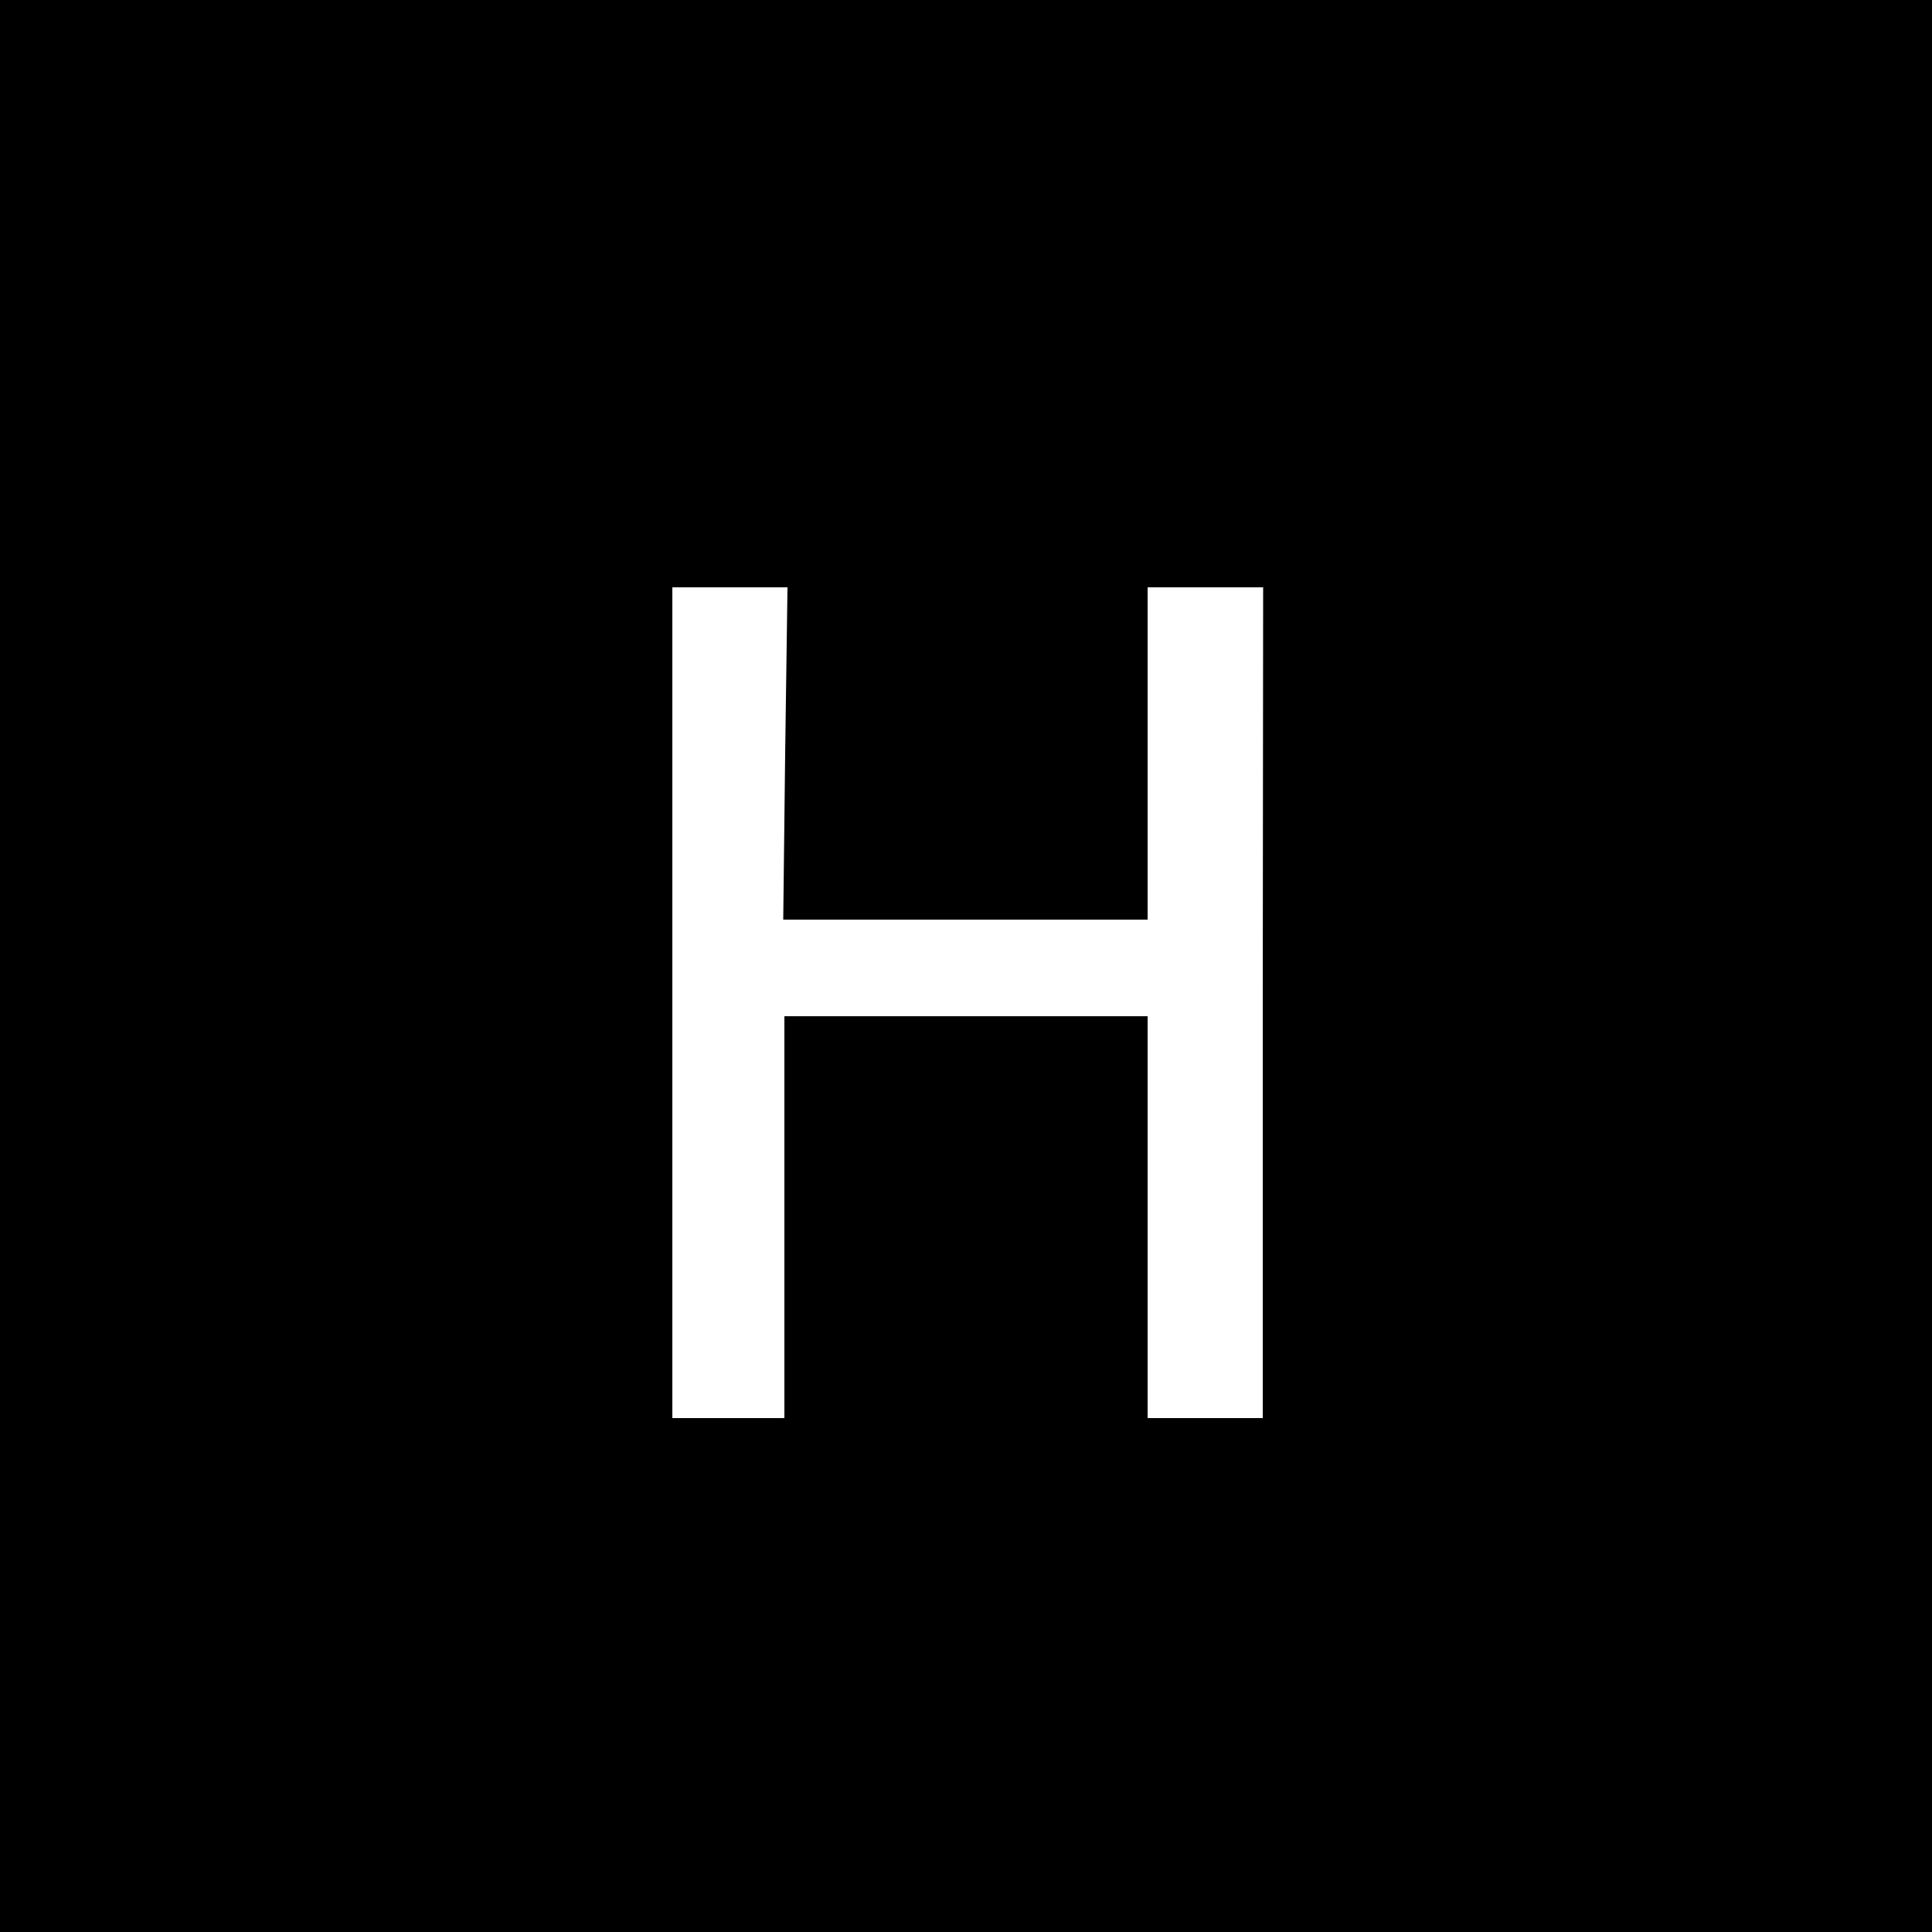
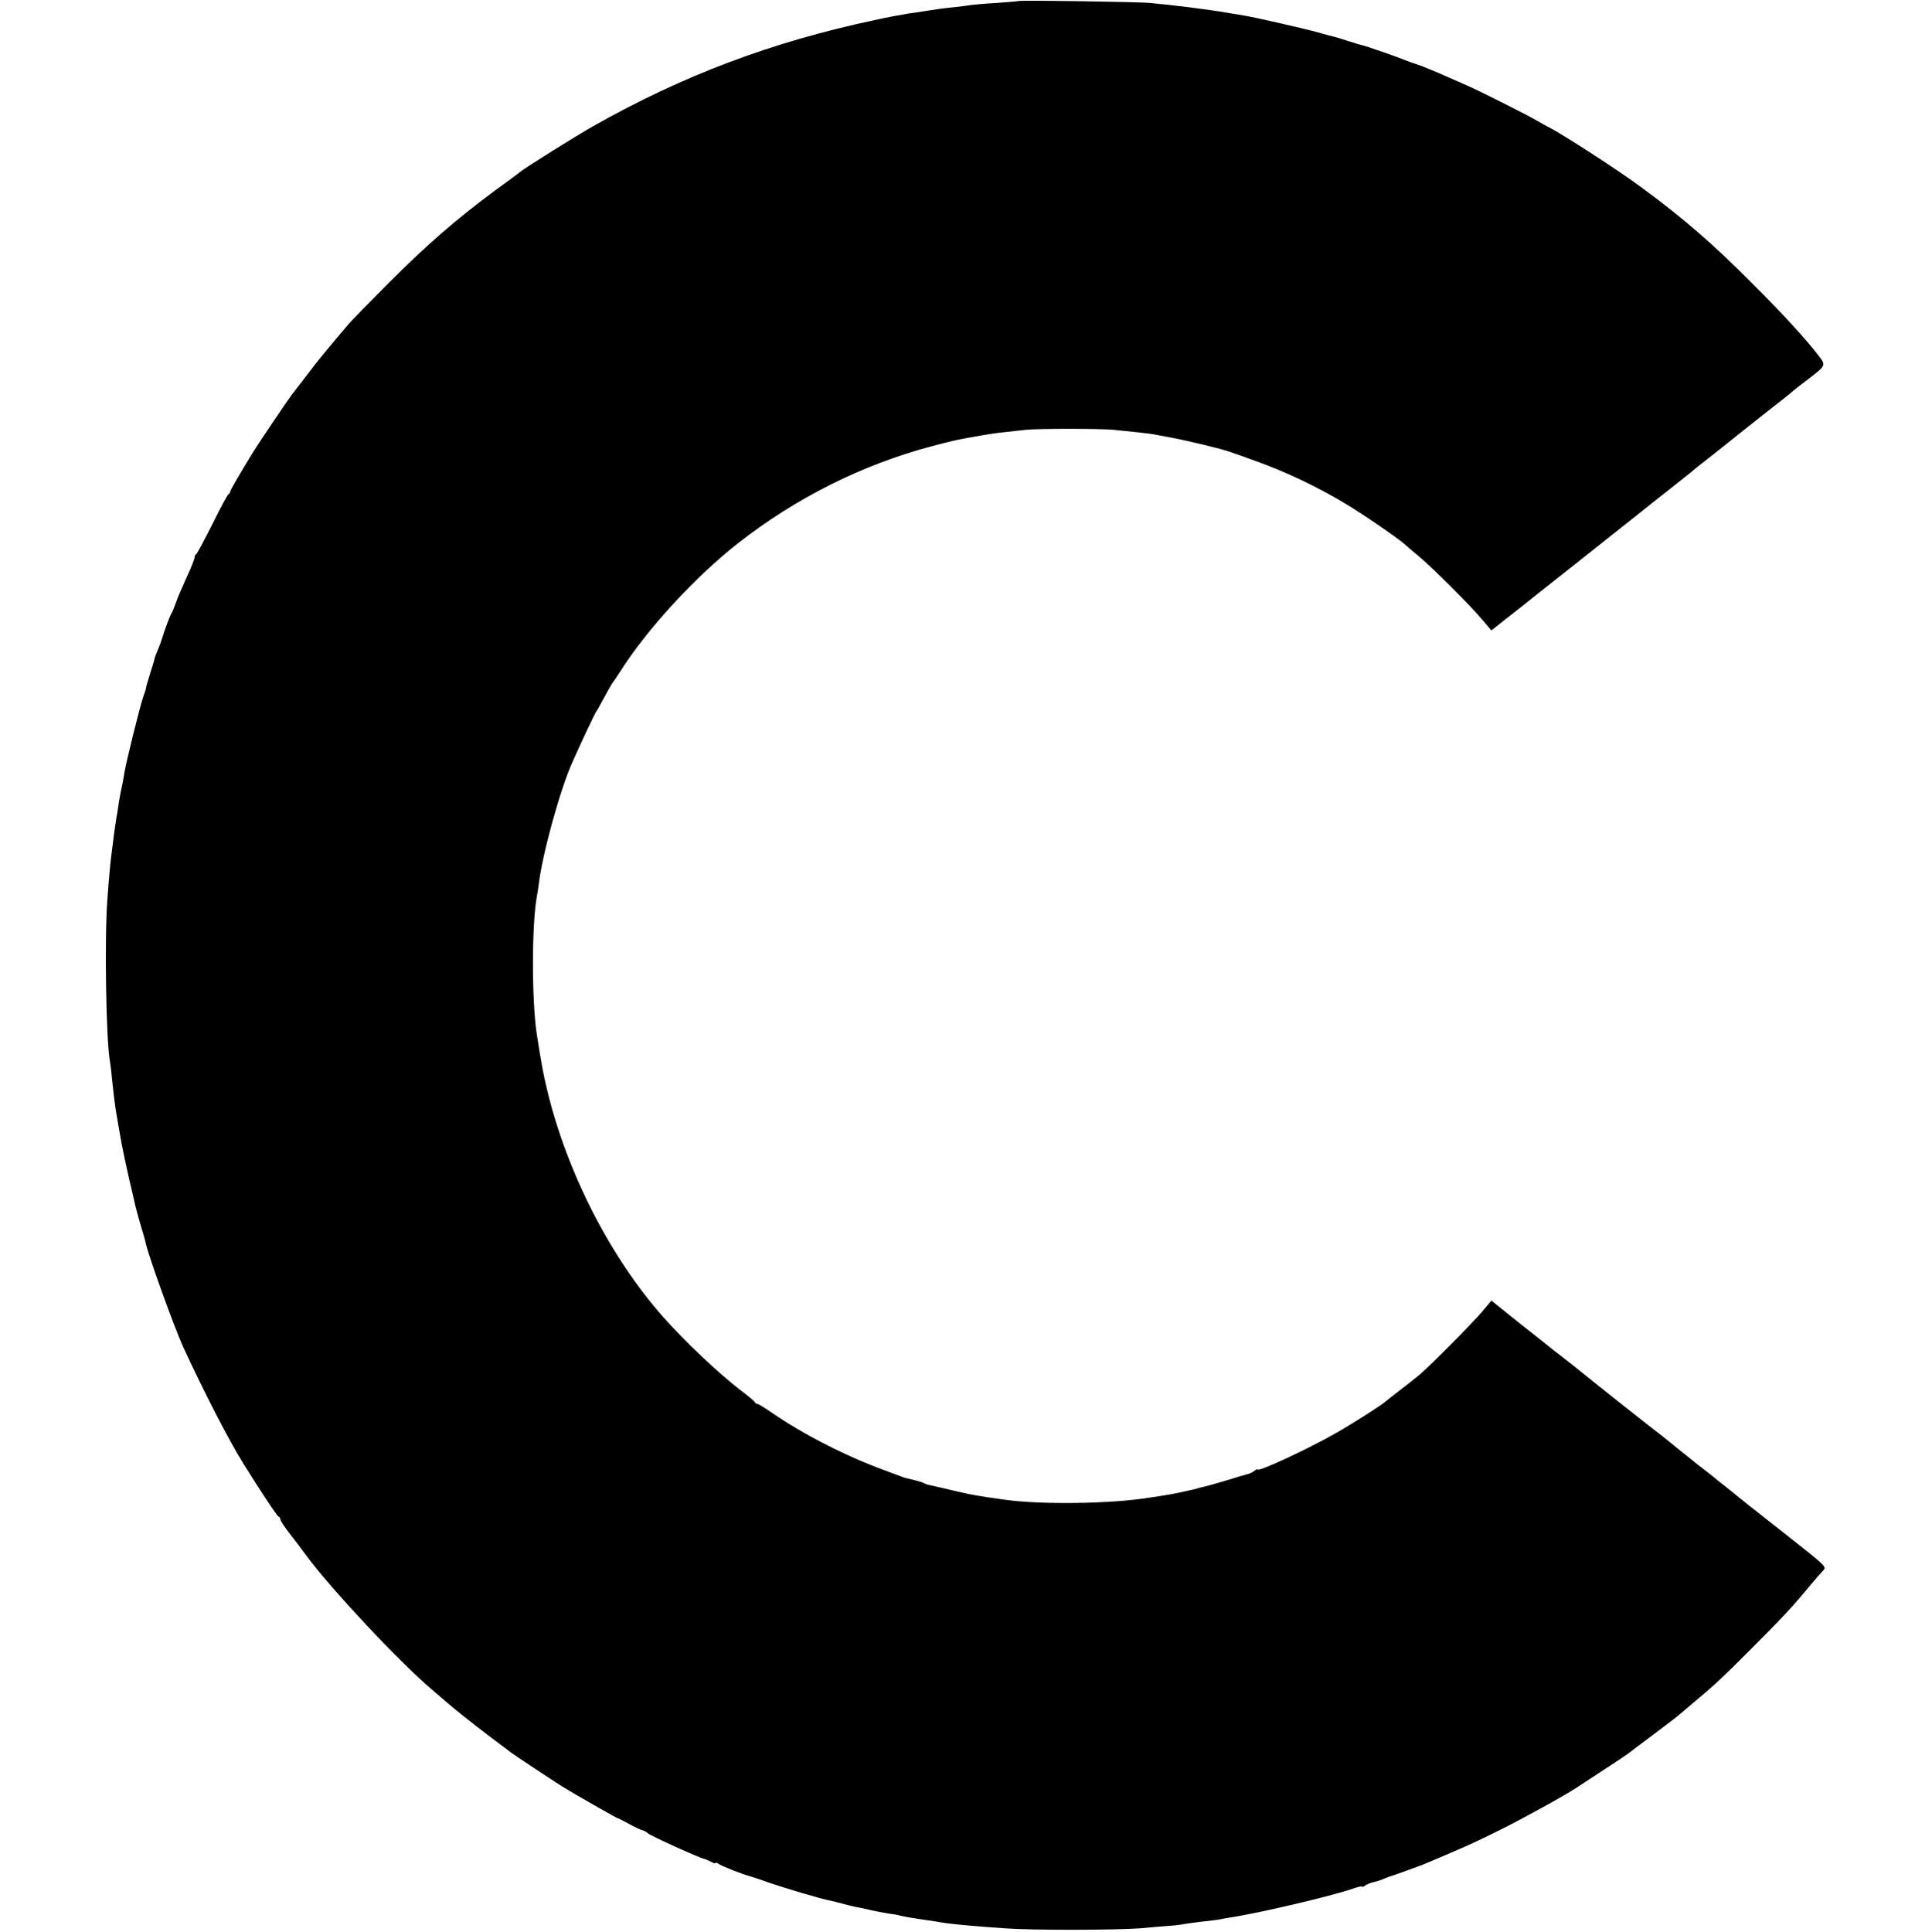
- <svg xmlns="http://www.w3.org/2000/svg" version="1" width="666.667" height="666.667" viewBox="0 0 500 500">
-   <path d="M0 250v250h500V0H0v250zm203.2-55l-.5 43H297v-86h29.9l-.1 107.5V367H297V263h-94v104h-29V152h29.8l-.6 43z" />
+ <svg xmlns="http://www.w3.org/2000/svg" version="1.0" width="923pt" height="923pt" viewBox="0 0 923 923" preserveAspectRatio="xMidYMid meet">
+   <g transform="translate(0,923) scale(0.1,-0.1)" fill="#000000" stroke="none">
+     <path d="M4868 9225 c-2 -1 -48 -5 -103 -9 -55 -3 -111 -8 -125 -10 -14 -3 -52 -7 -85 -11 -33 -3 -85 -10 -115 -15 -30 -5 -75 -12 -100 -15 -25 -4 -97 -17 -160 -31 -493 -105 -915 -264 -1345 -507 -80 -45 -324 -198 -350 -219 -5 -5 -59 -45 -120 -89 -180 -133 -330 -263 -505 -439 -91 -91 -179 -181 -195 -200 -67 -78 -141 -168 -165 -199 -14 -18 -38 -50 -55 -72 -16 -21 -39 -51 -51 -66 -21 -28 -158 -231 -181 -268 -68 -111 -113 -188 -113 -195 0 -5 -4 -10 -8 -12 -4 -1 -39 -66 -77 -143 -39 -77 -73 -141 -77 -143 -5 -2 -8 -9 -8 -16 0 -7 -17 -51 -39 -97 -21 -46 -45 -102 -52 -124 -8 -22 -16 -42 -19 -45 -5 -5 -38 -93 -45 -120 -2 -8 -11 -32 -19 -52 -9 -21 -17 -41 -17 -45 -2 -10 -4 -16 -25 -83 -9 -30 -17 -56 -16 -57 1 -2 -6 -22 -14 -45 -16 -47 -79 -301 -89 -358 -5 -34 -10 -57 -21 -110 -2 -14 -7 -38 -9 -55 -2 -16 -6 -41 -9 -55 -2 -14 -7 -47 -11 -75 -3 -27 -8 -63 -10 -80 -6 -41 -14 -123 -22 -235 -14 -191 -6 -671 12 -770 2 -14 7 -48 9 -75 3 -28 8 -72 11 -100 6 -48 8 -60 20 -130 3 -16 10 -57 16 -90 6 -33 22 -107 35 -165 14 -58 27 -116 30 -130 3 -14 15 -56 26 -95 12 -38 23 -77 24 -85 11 -55 135 -400 180 -499 99 -214 216 -442 287 -556 79 -127 161 -251 168 -253 5 -2 9 -8 9 -14 0 -6 18 -33 40 -62 49 -63 48 -62 84 -111 118 -159 443 -507 600 -640 32 -27 64 -55 70 -60 32 -29 122 -100 206 -164 52 -39 100 -75 105 -79 11 -9 205 -137 240 -159 54 -34 263 -153 267 -153 3 0 27 -12 54 -27 27 -15 55 -28 62 -30 8 -1 21 -8 30 -16 16 -13 245 -117 267 -121 6 -1 20 -8 33 -14 12 -7 22 -10 22 -6 0 3 6 2 13 -3 11 -10 114 -50 147 -59 8 -2 49 -15 90 -30 77 -27 259 -81 295 -87 11 -2 38 -9 60 -15 22 -6 51 -13 65 -16 14 -2 48 -9 75 -16 28 -6 66 -13 85 -16 19 -2 42 -6 50 -9 16 -4 47 -10 115 -20 23 -3 50 -7 61 -9 48 -10 162 -21 324 -32 134 -10 526 -9 650 0 52 5 115 10 140 12 25 1 55 5 67 8 12 2 48 7 80 11 32 3 69 8 83 10 14 3 39 7 55 10 137 20 489 103 593 139 23 8 42 13 42 9 0 -3 6 -1 13 4 6 6 24 13 39 17 15 3 40 11 55 18 15 6 30 12 33 12 8 2 133 47 155 56 211 89 239 102 360 162 115 57 323 172 373 206 9 6 66 43 125 82 60 39 114 75 120 80 7 6 62 47 122 92 61 46 115 87 121 93 6 5 33 28 59 50 100 83 144 123 285 265 151 151 192 195 275 295 28 33 56 66 63 73 24 26 37 12 -198 198 -154 121 -192 151 -223 177 -12 10 -35 28 -50 40 -16 12 -34 27 -40 32 -7 6 -32 26 -57 45 -25 19 -50 39 -57 45 -6 5 -24 20 -40 32 -15 12 -38 30 -49 40 -12 10 -36 29 -54 43 -64 49 -279 219 -364 288 -48 39 -56 45 -116 92 -25 19 -52 40 -60 47 -8 7 -73 58 -144 114 l-128 103 -46 -55 c-48 -56 -245 -255 -297 -299 -17 -14 -59 -48 -95 -75 -36 -28 -67 -52 -70 -55 -13 -13 -155 -104 -231 -147 -130 -75 -379 -191 -379 -176 0 3 -6 0 -14 -6 -8 -7 -22 -14 -32 -16 -11 -3 -57 -16 -104 -31 -47 -14 -93 -27 -103 -29 -10 -2 -26 -6 -35 -9 -9 -3 -28 -7 -42 -10 -14 -3 -36 -8 -50 -11 -14 -3 -41 -8 -60 -11 -19 -3 -48 -8 -65 -10 -186 -32 -537 -37 -715 -10 -14 2 -45 7 -70 10 -73 11 -106 18 -210 43 -36 8 -69 16 -75 17 -5 1 -14 4 -20 8 -5 3 -26 9 -45 14 -43 10 -41 9 -65 18 -11 4 -45 17 -75 28 -186 68 -388 171 -538 274 -35 24 -67 44 -72 44 -4 0 -10 3 -12 8 -1 4 -32 30 -68 57 -107 82 -270 237 -370 350 -253 286 -460 690 -555 1085 -20 84 -27 123 -50 270 -24 160 -24 521 1 657 3 15 7 42 9 58 17 142 101 449 160 581 41 93 110 239 115 244 3 3 13 21 23 40 33 61 52 95 57 100 3 3 20 28 37 55 127 200 358 451 563 611 274 214 589 372 918 460 106 28 111 29 192 44 101 18 125 21 165 25 22 3 67 7 100 11 60 6 348 6 415 0 65 -6 175 -18 195 -22 11 -2 47 -9 80 -15 68 -12 248 -55 285 -69 14 -5 66 -23 115 -41 147 -52 305 -127 440 -209 82 -49 249 -164 281 -193 7 -7 34 -30 61 -52 63 -52 247 -235 305 -304 l46 -54 68 54 c38 30 76 59 84 66 8 7 132 105 275 218 143 114 274 217 290 230 17 14 77 62 135 107 58 46 110 87 116 93 6 5 24 20 40 32 16 12 103 81 194 154 91 72 180 143 199 157 19 15 39 32 45 37 6 6 37 29 68 53 85 65 85 66 52 109 -59 78 -170 200 -324 353 -182 183 -322 305 -523 453 -107 80 -390 263 -447 290 -8 4 -31 17 -50 28 -38 23 -283 147 -340 171 -19 9 -57 25 -84 37 -55 25 -146 62 -161 66 -5 1 -23 7 -40 14 -46 19 -198 72 -219 76 -11 3 -40 11 -66 20 -26 9 -55 17 -66 20 -10 2 -44 11 -74 20 -61 17 -296 71 -350 80 -19 3 -60 10 -90 15 -94 16 -257 36 -365 46 -57 5 -622 14 -627 9z" />
+   </g>
</svg>
